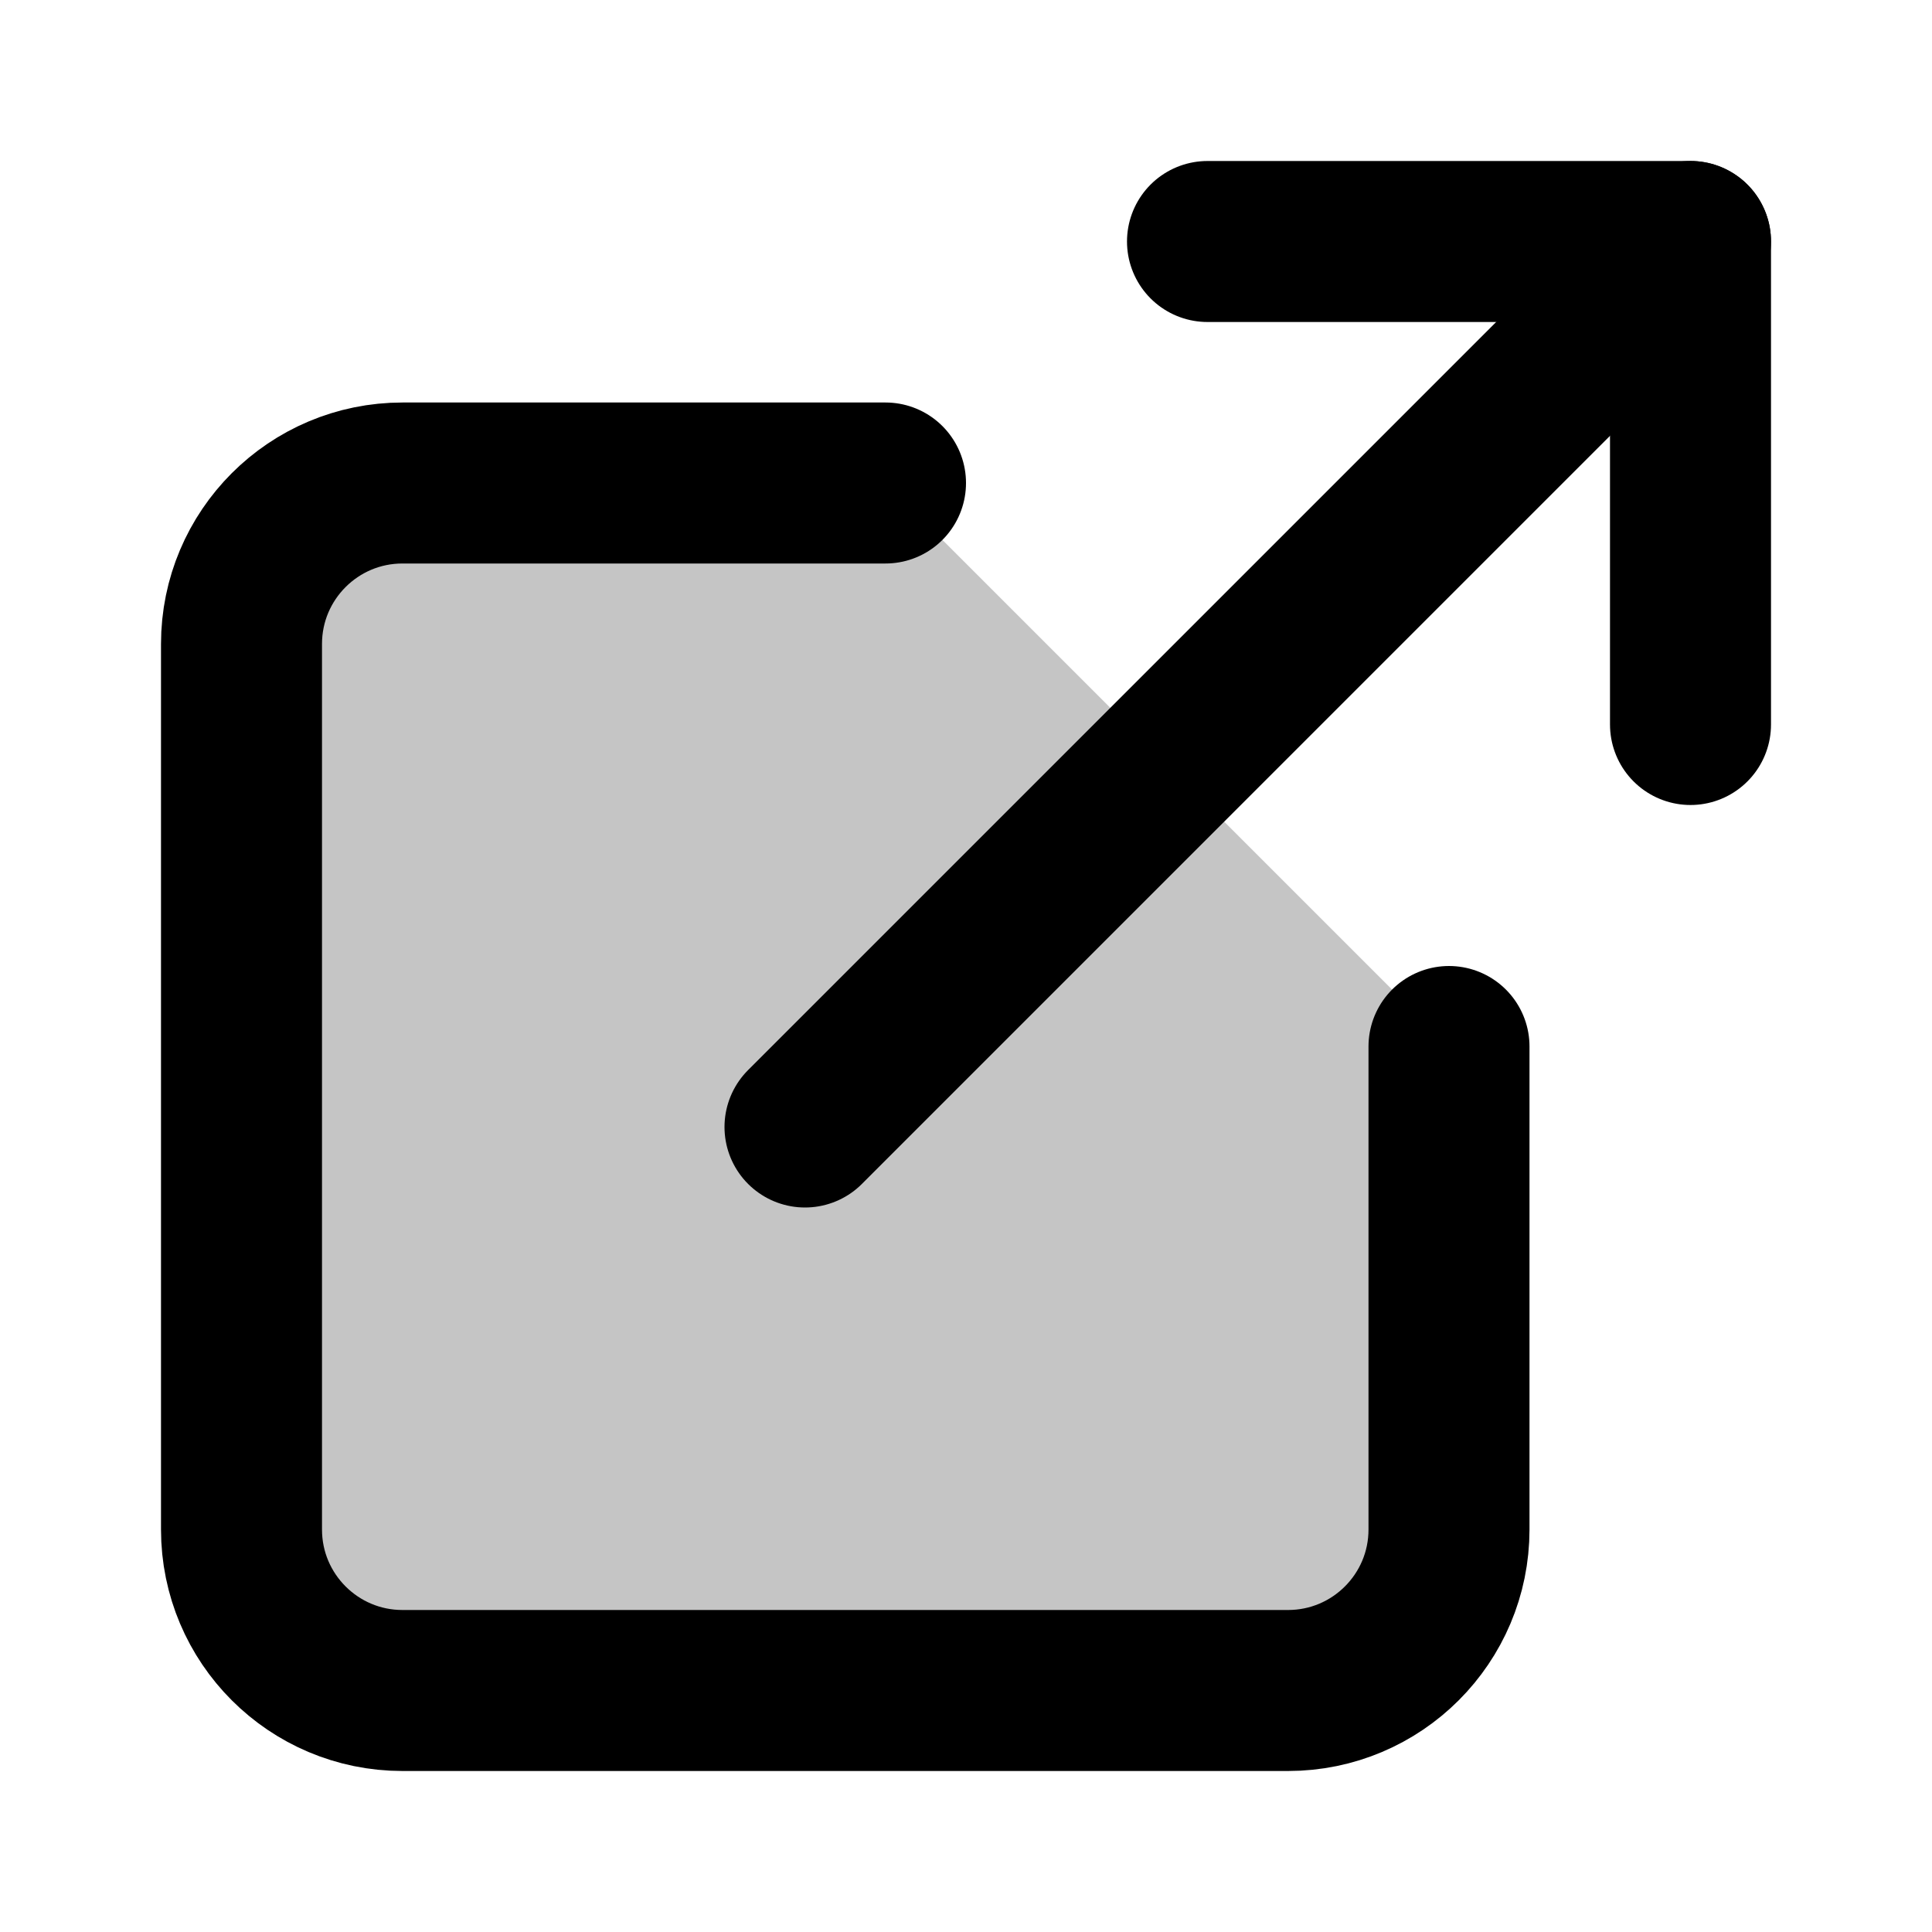
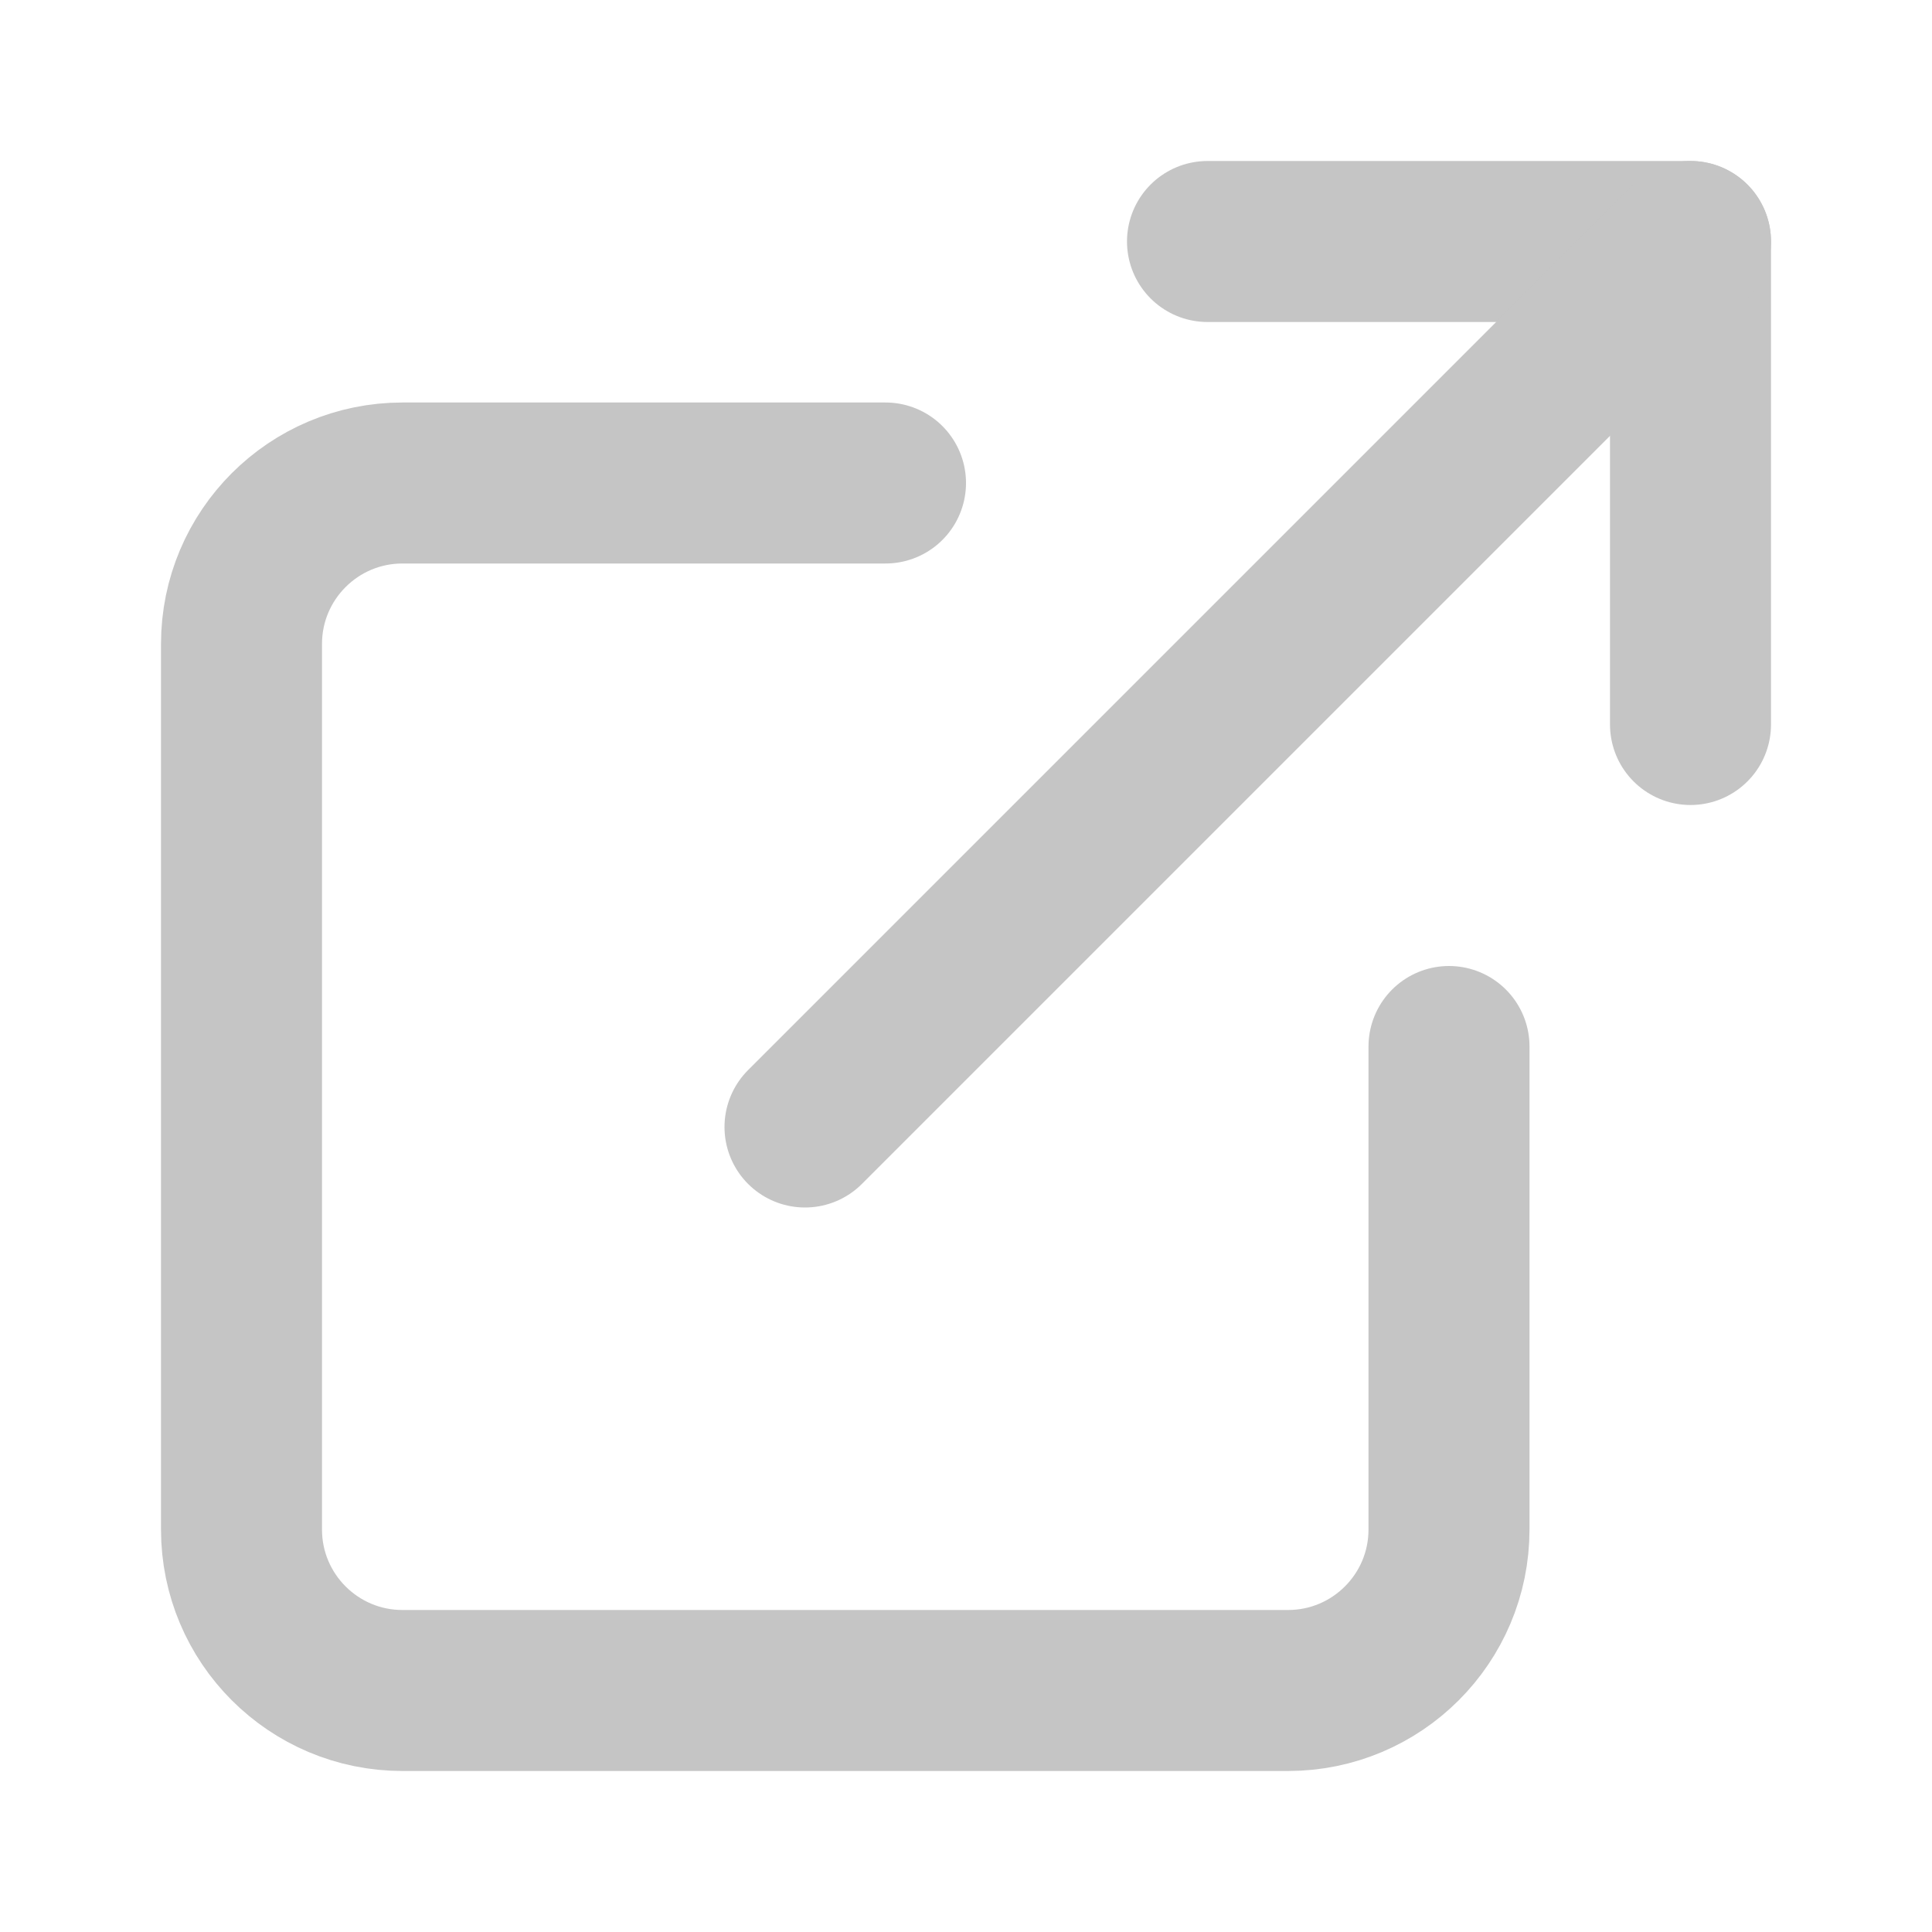
<svg xmlns="http://www.w3.org/2000/svg" width="16" height="16" viewBox="0 0 24 24" fill="none" stroke="currentColor" stroke-width="2" stroke-linecap="round" stroke-linejoin="round">
-   <path fill="#C5C5C5" d="M18 13v6a2 2 0 0 1-2 2H5a2 2 0 0 1-2-2V8a2 2 0 0 1 2-2h6" />
-   <polyline points="15 3 21 3 21 9" />
-   <line x1="10" y1="14" x2="21" y2="3" />
+   <path color="#C5C5C5" d="M18 13v6a2 2 0 0 1-2 2H5a2 2 0 0 1-2-2V8a2 2 0 0 1 2-2h6" />
+   <polyline color="#C5C5C5" points="15 3 21 3 21 9" />
+   <line color="#C5C5C5" x1="10" y1="14" x2="21" y2="3" />
</svg>
